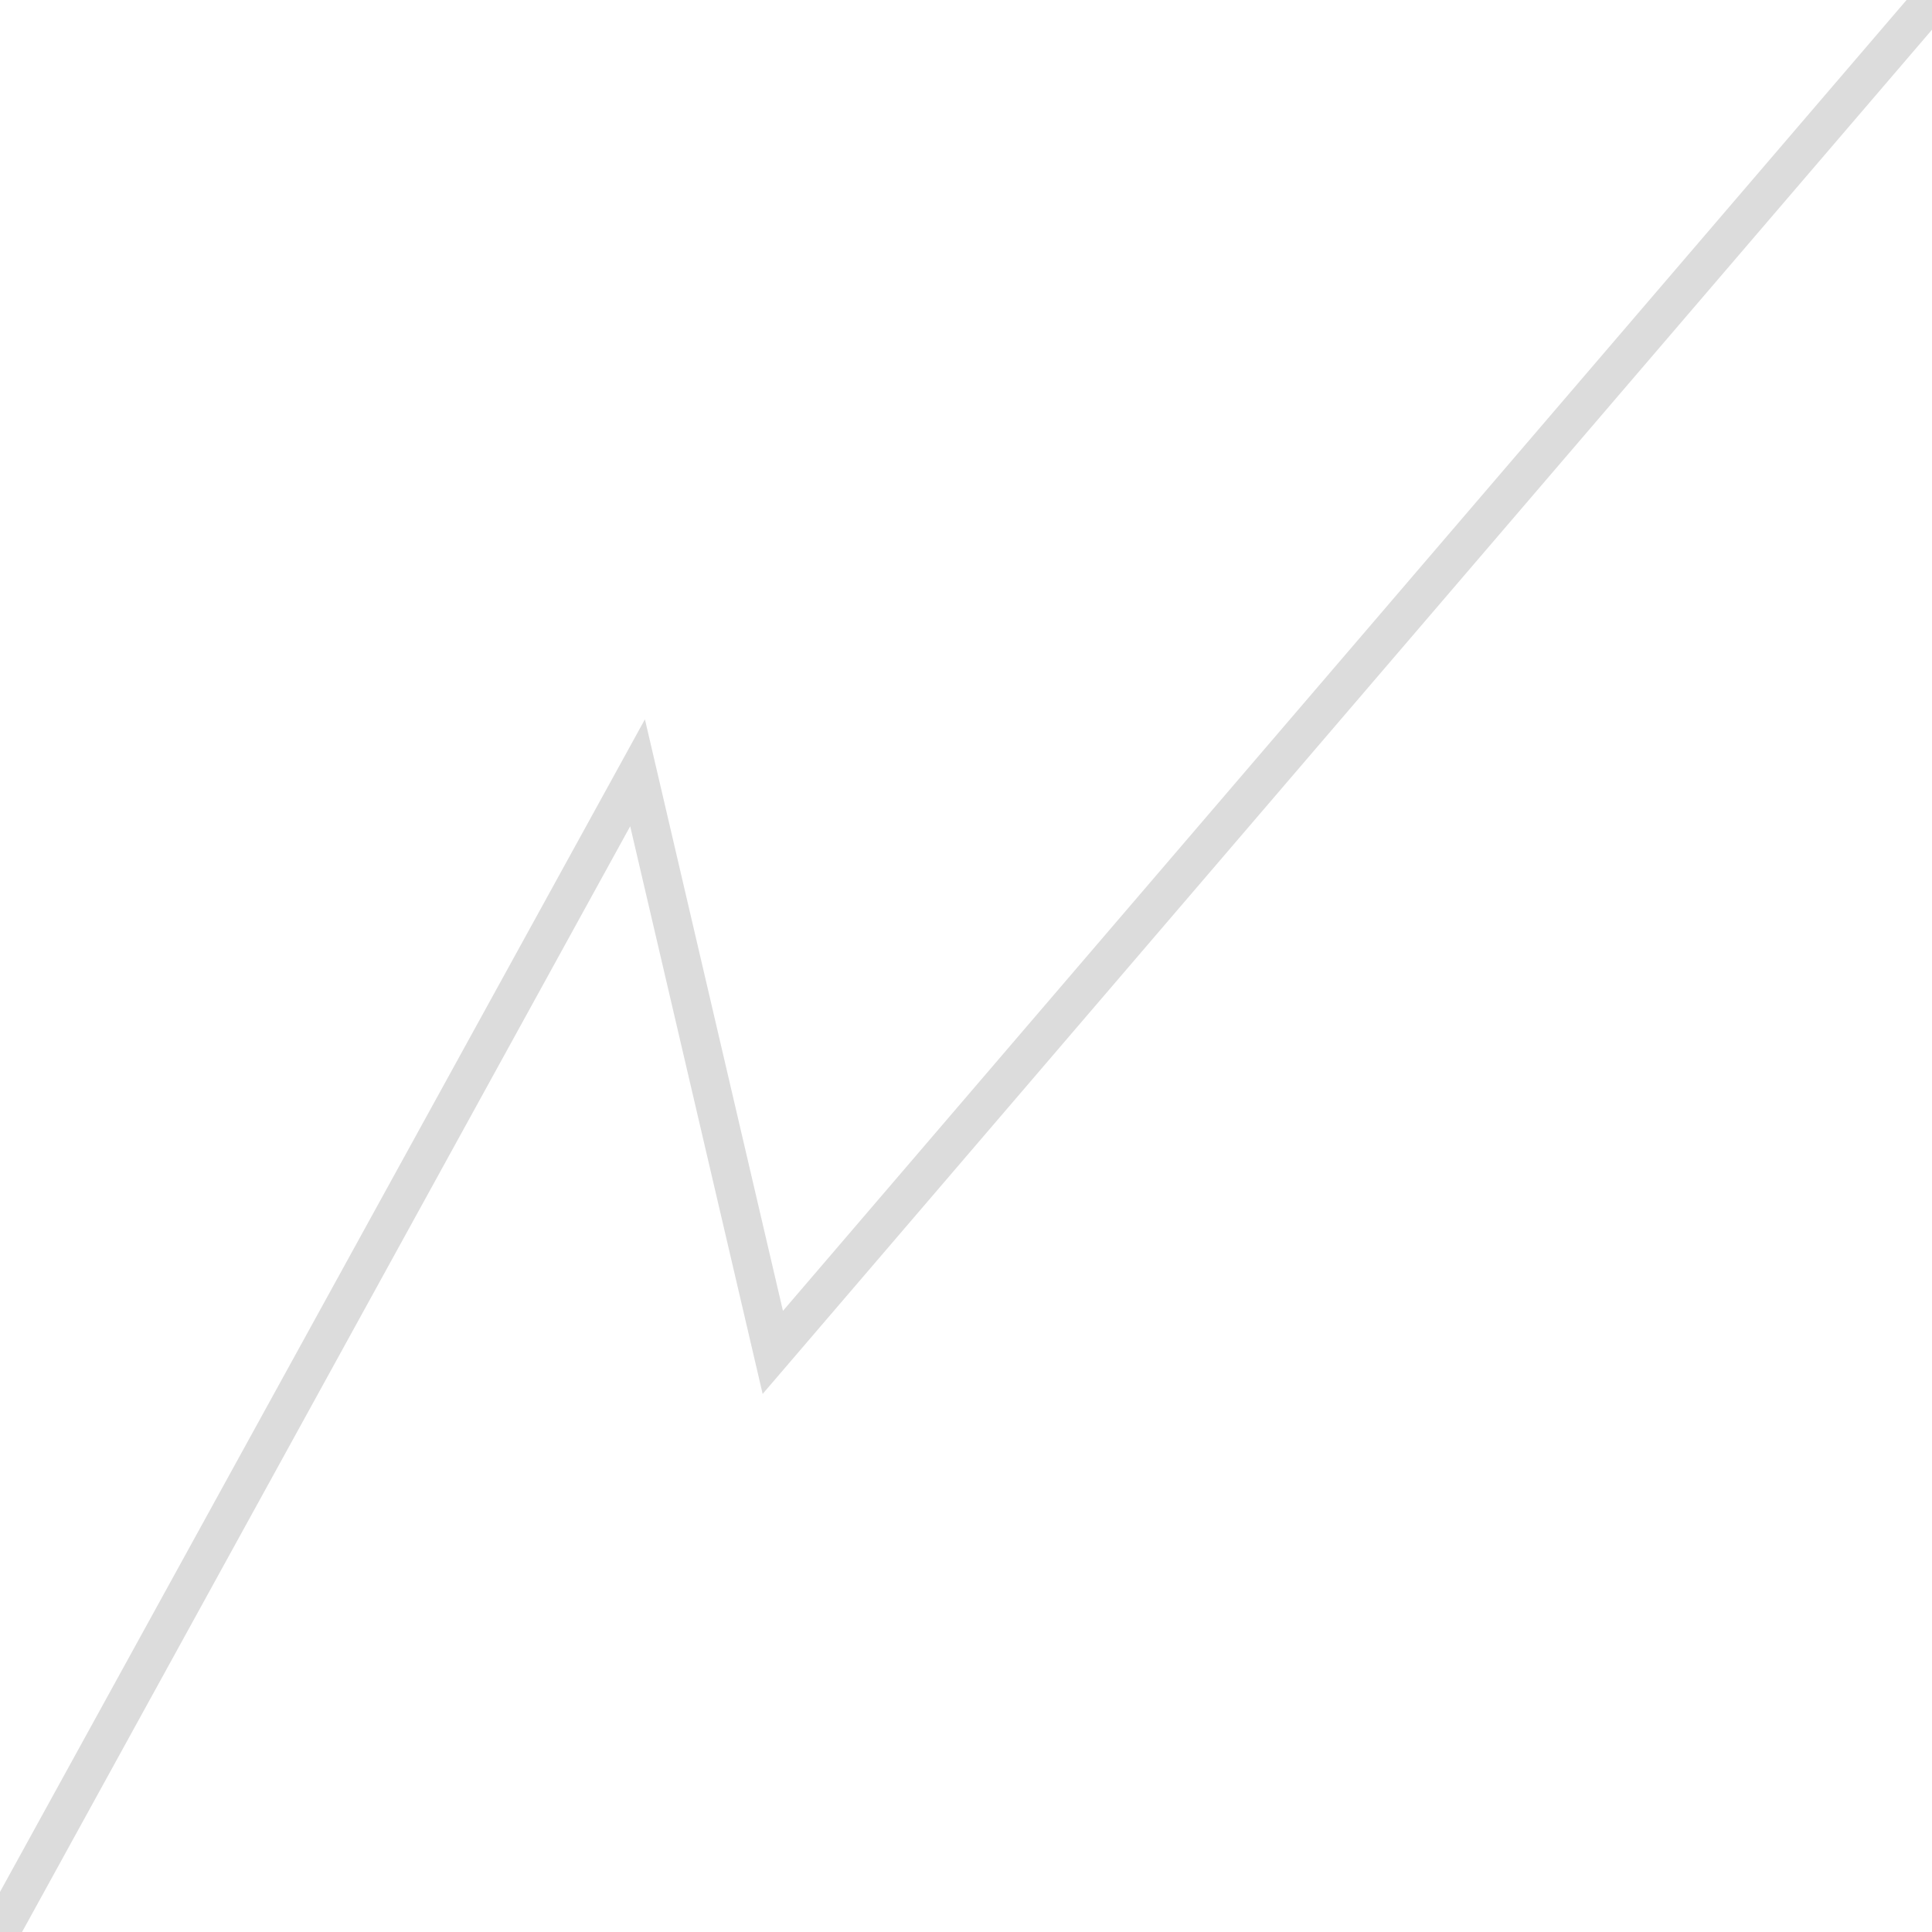
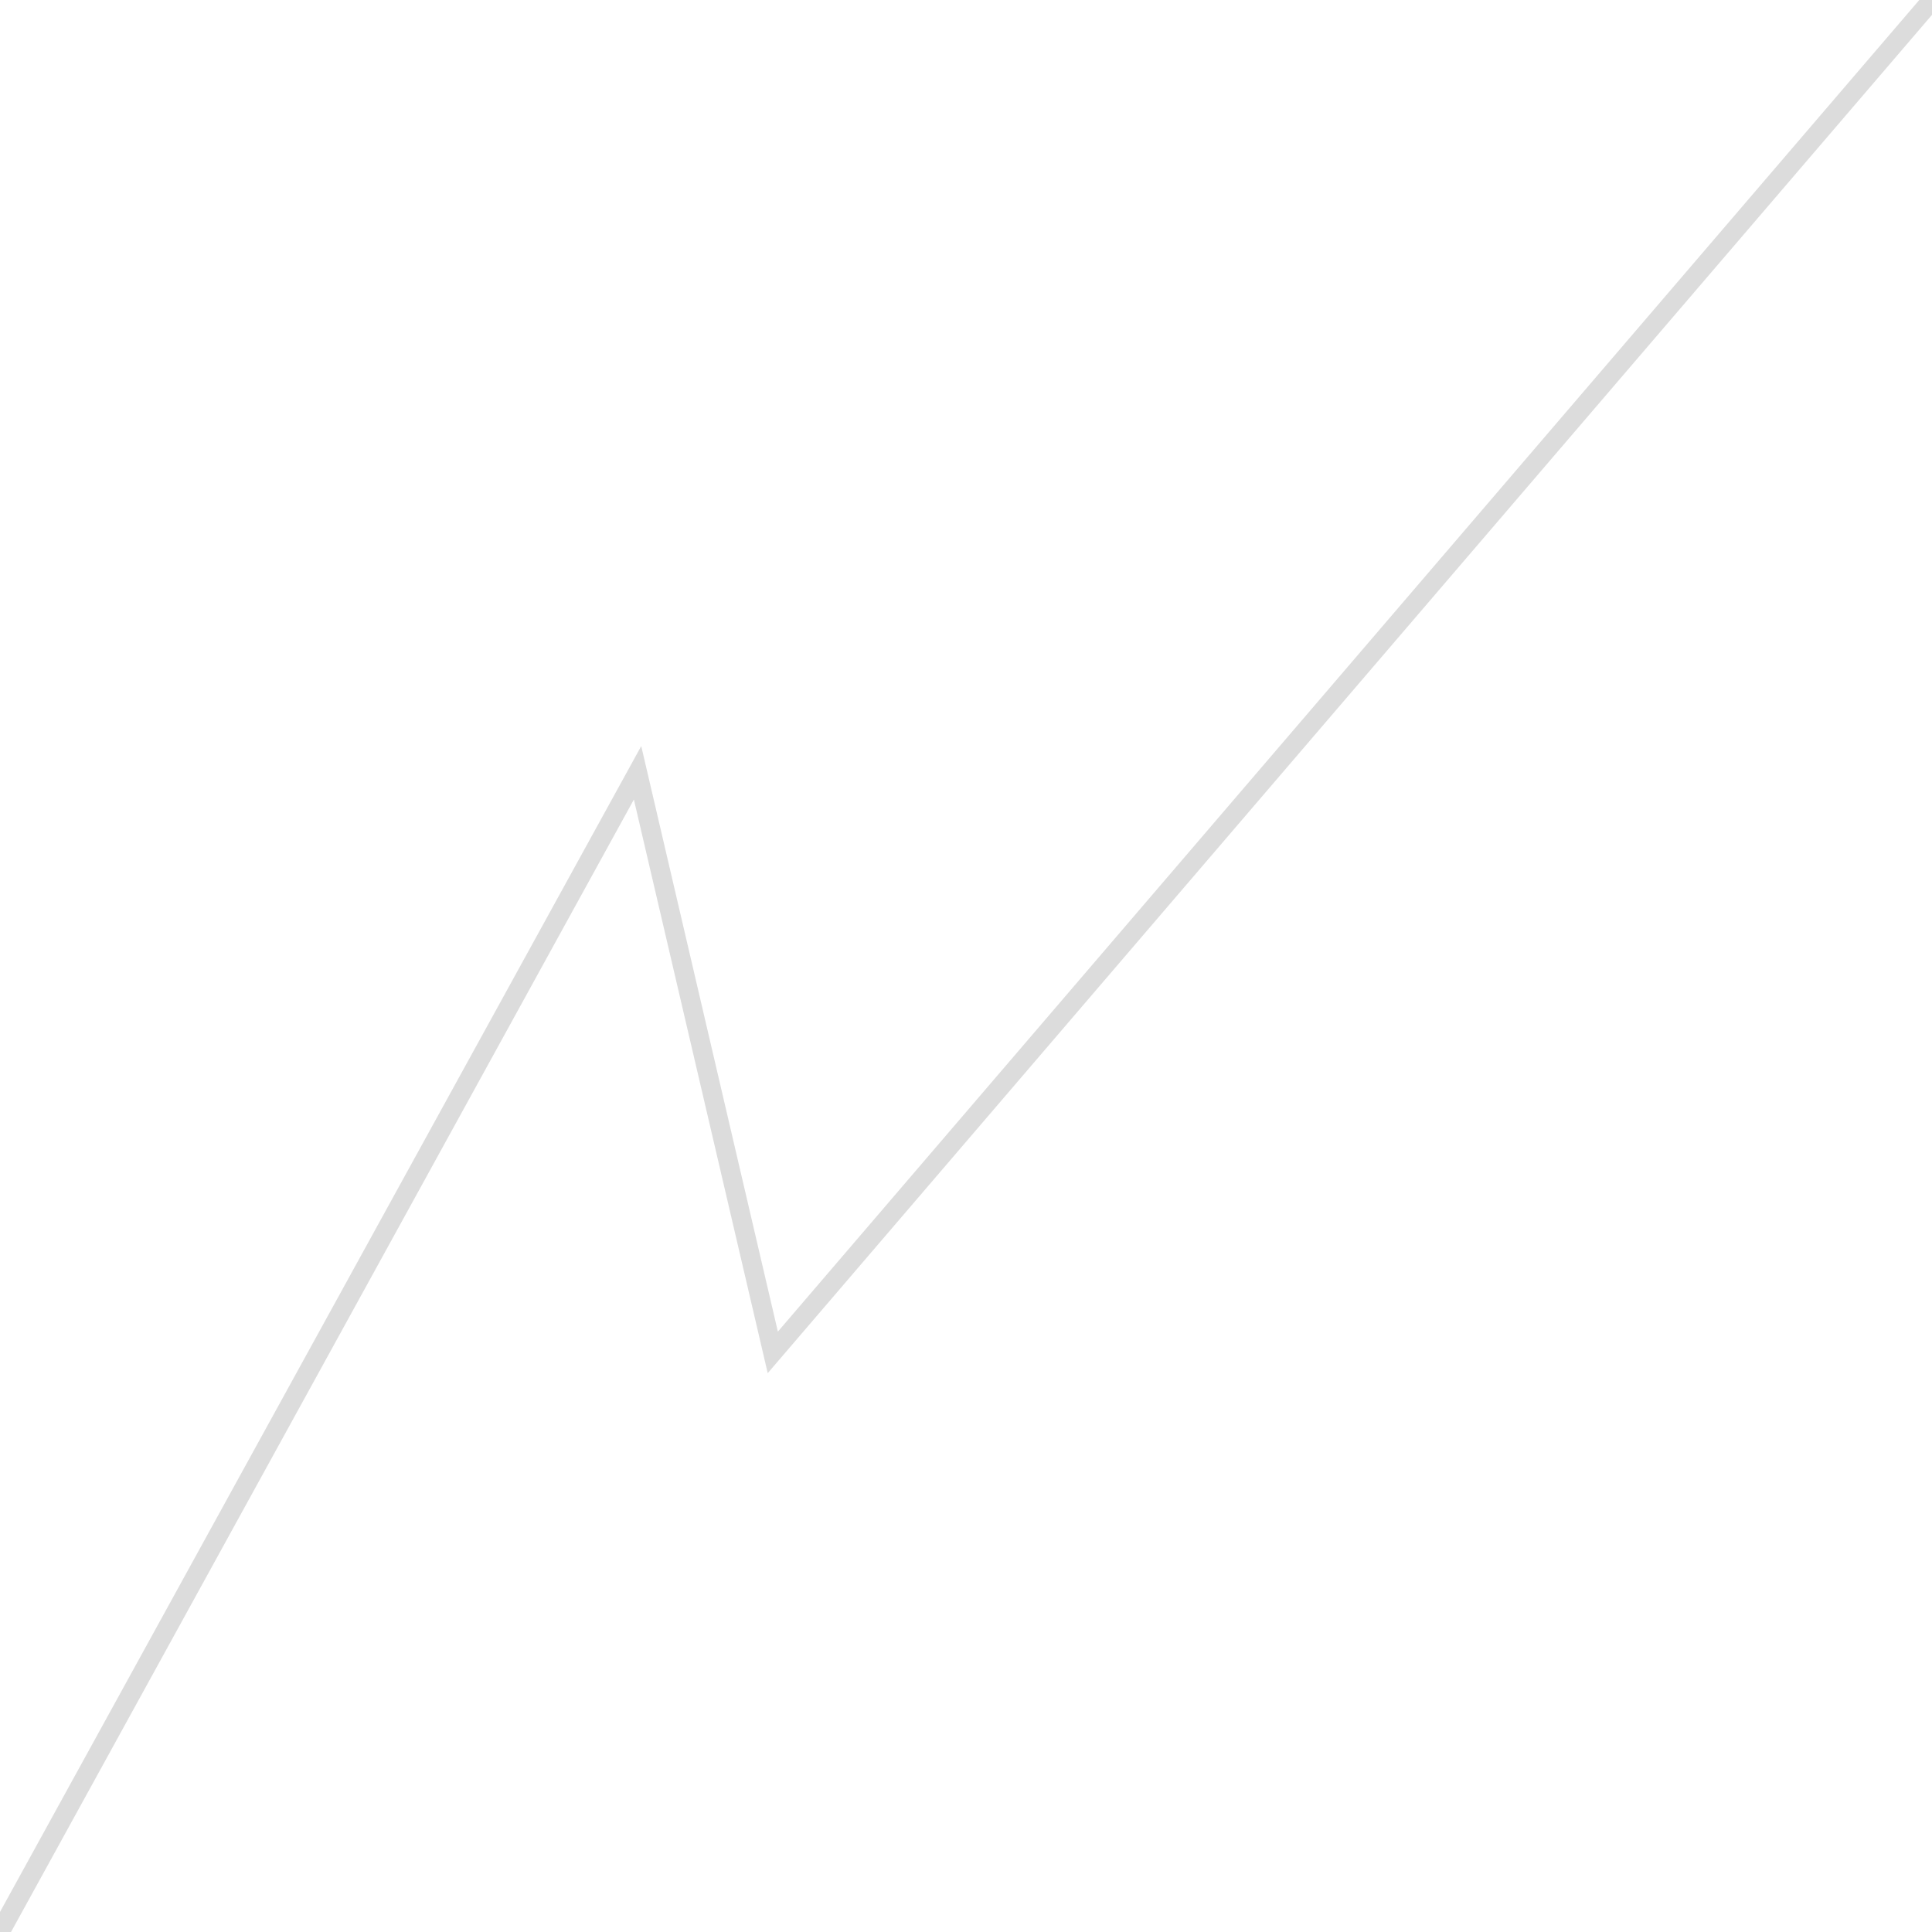
<svg xmlns="http://www.w3.org/2000/svg" viewBox="0 0 100 100" fill="none" preserveAspectRatio="none">
-   <path d="M0 100 L33 40 L40 70 L100 0" stroke="#DCDCDC" stroke-width="2" stroke-linecap="butt" />
+   <path d="M0 100 L33 40 L40 70 L100 0" stroke="#DCDCDC" stroke-width="1" stroke-linecap="butt" />
</svg>
